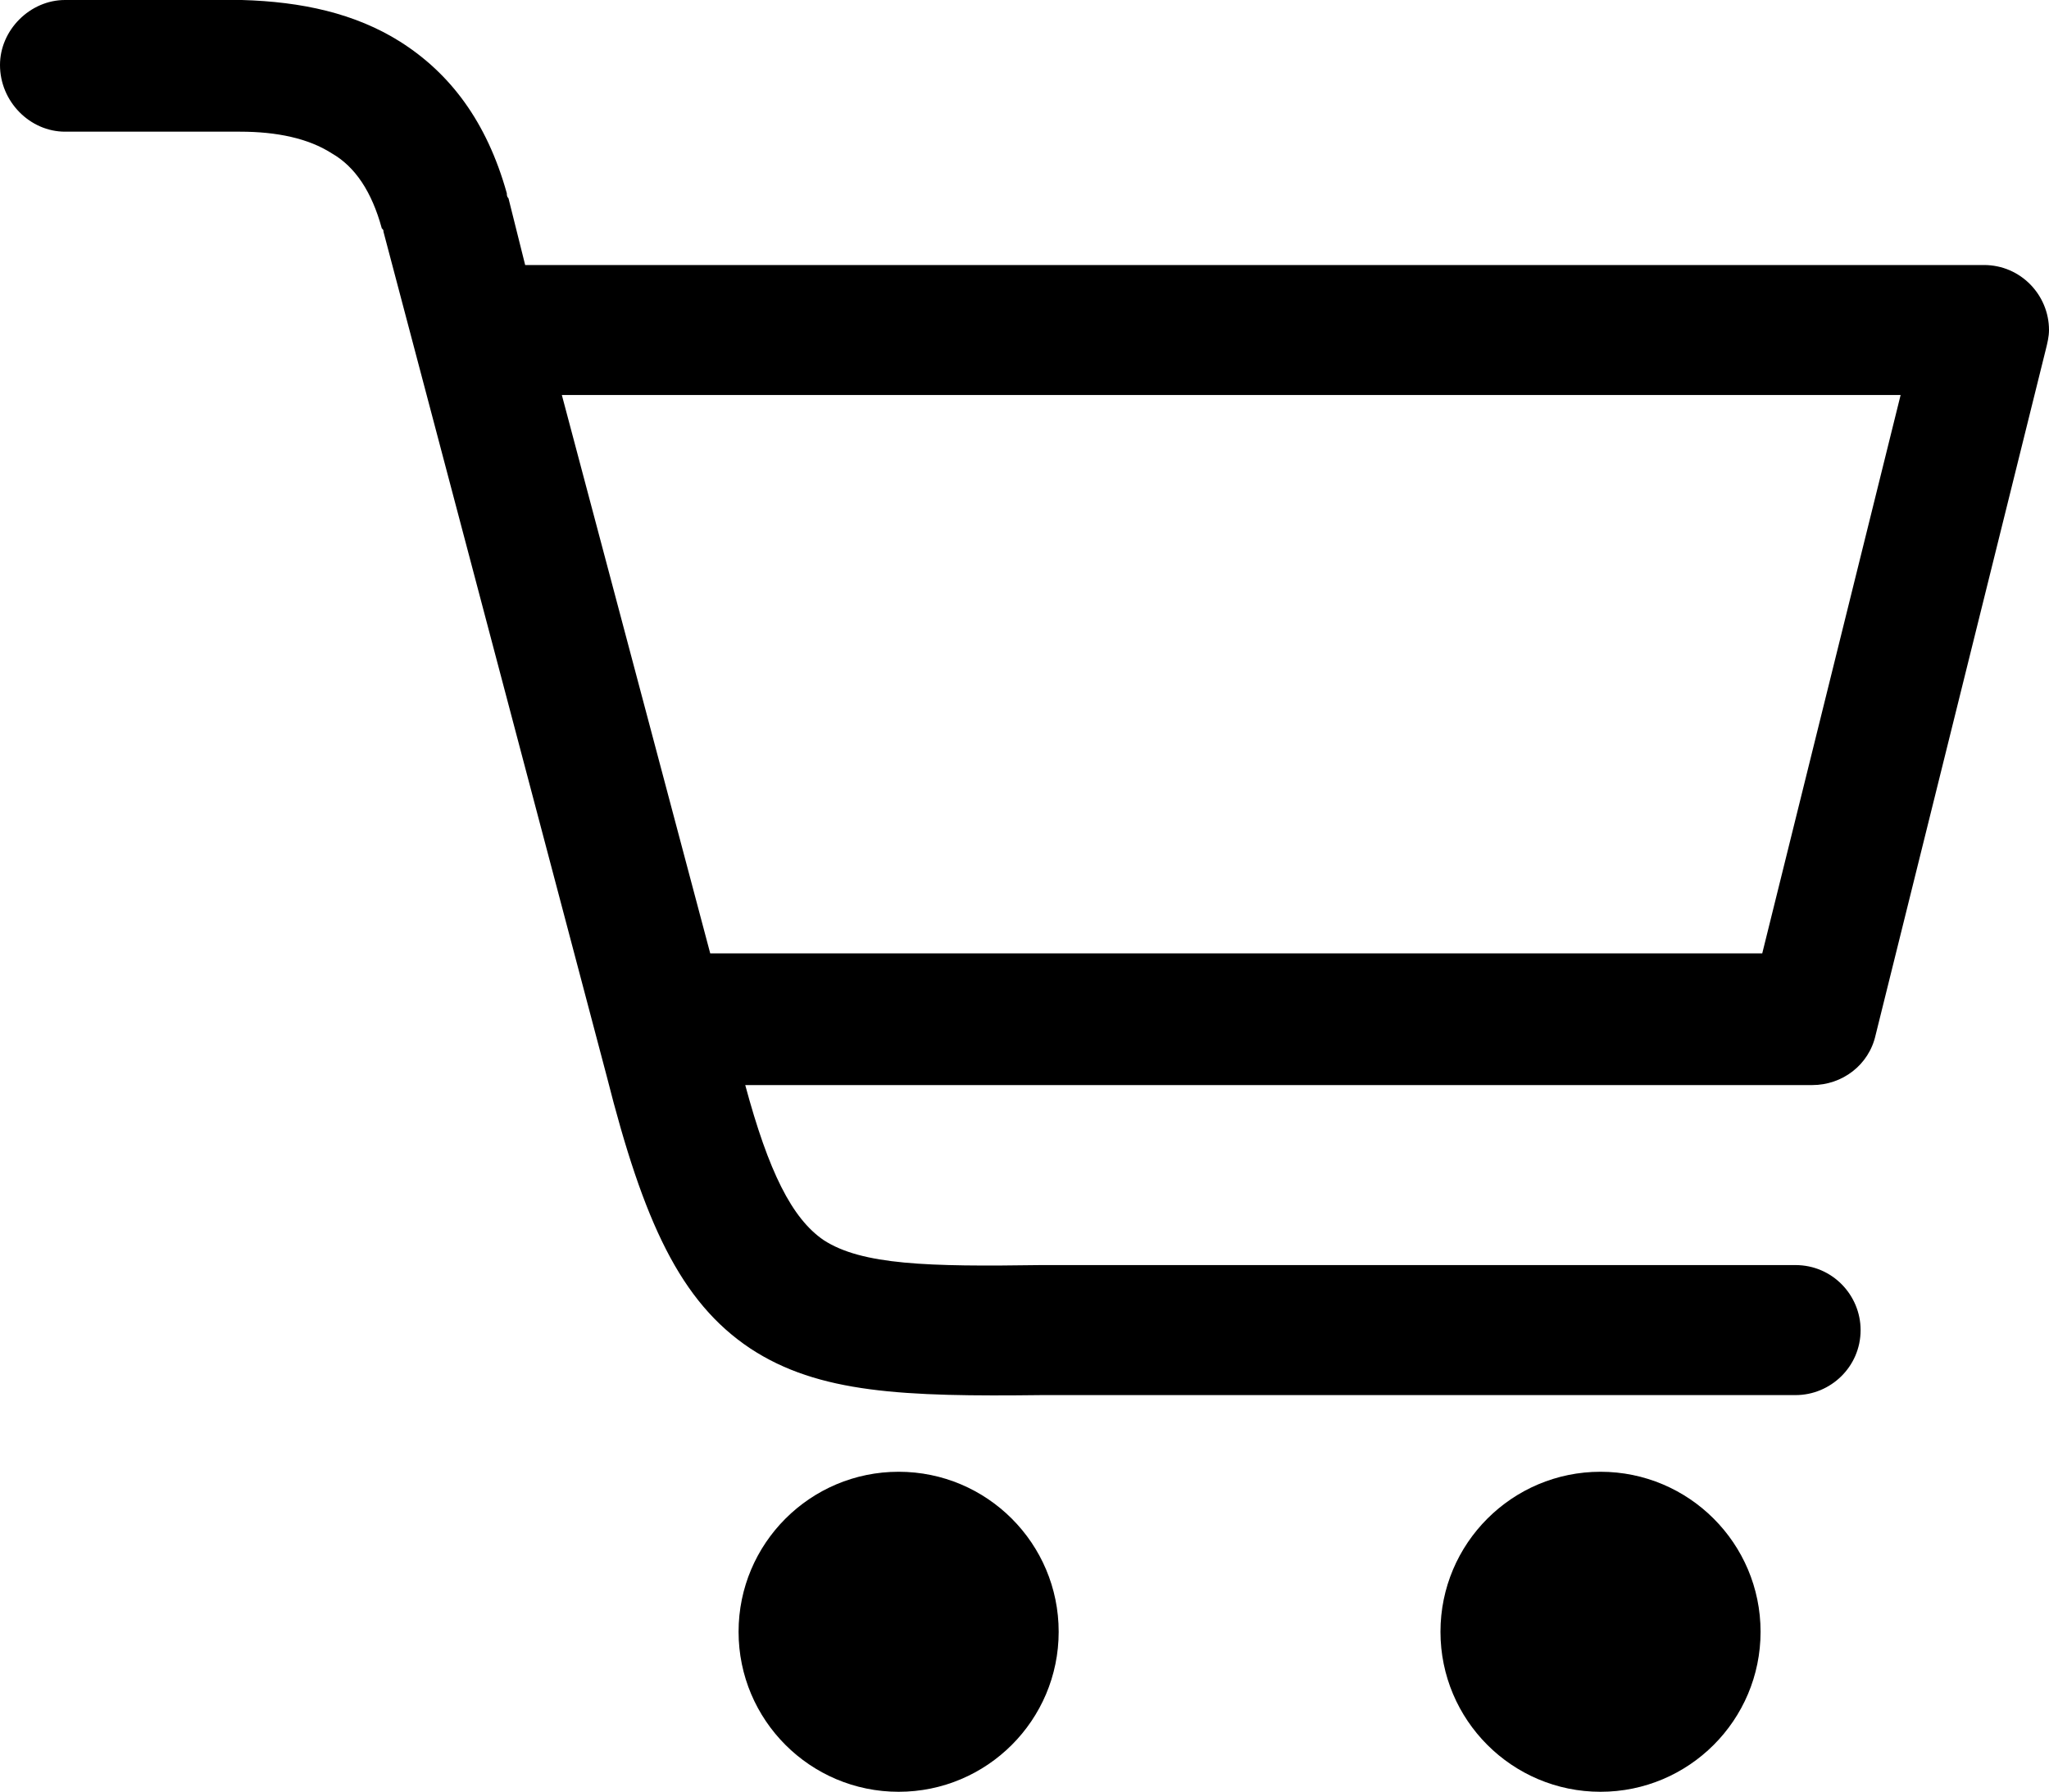
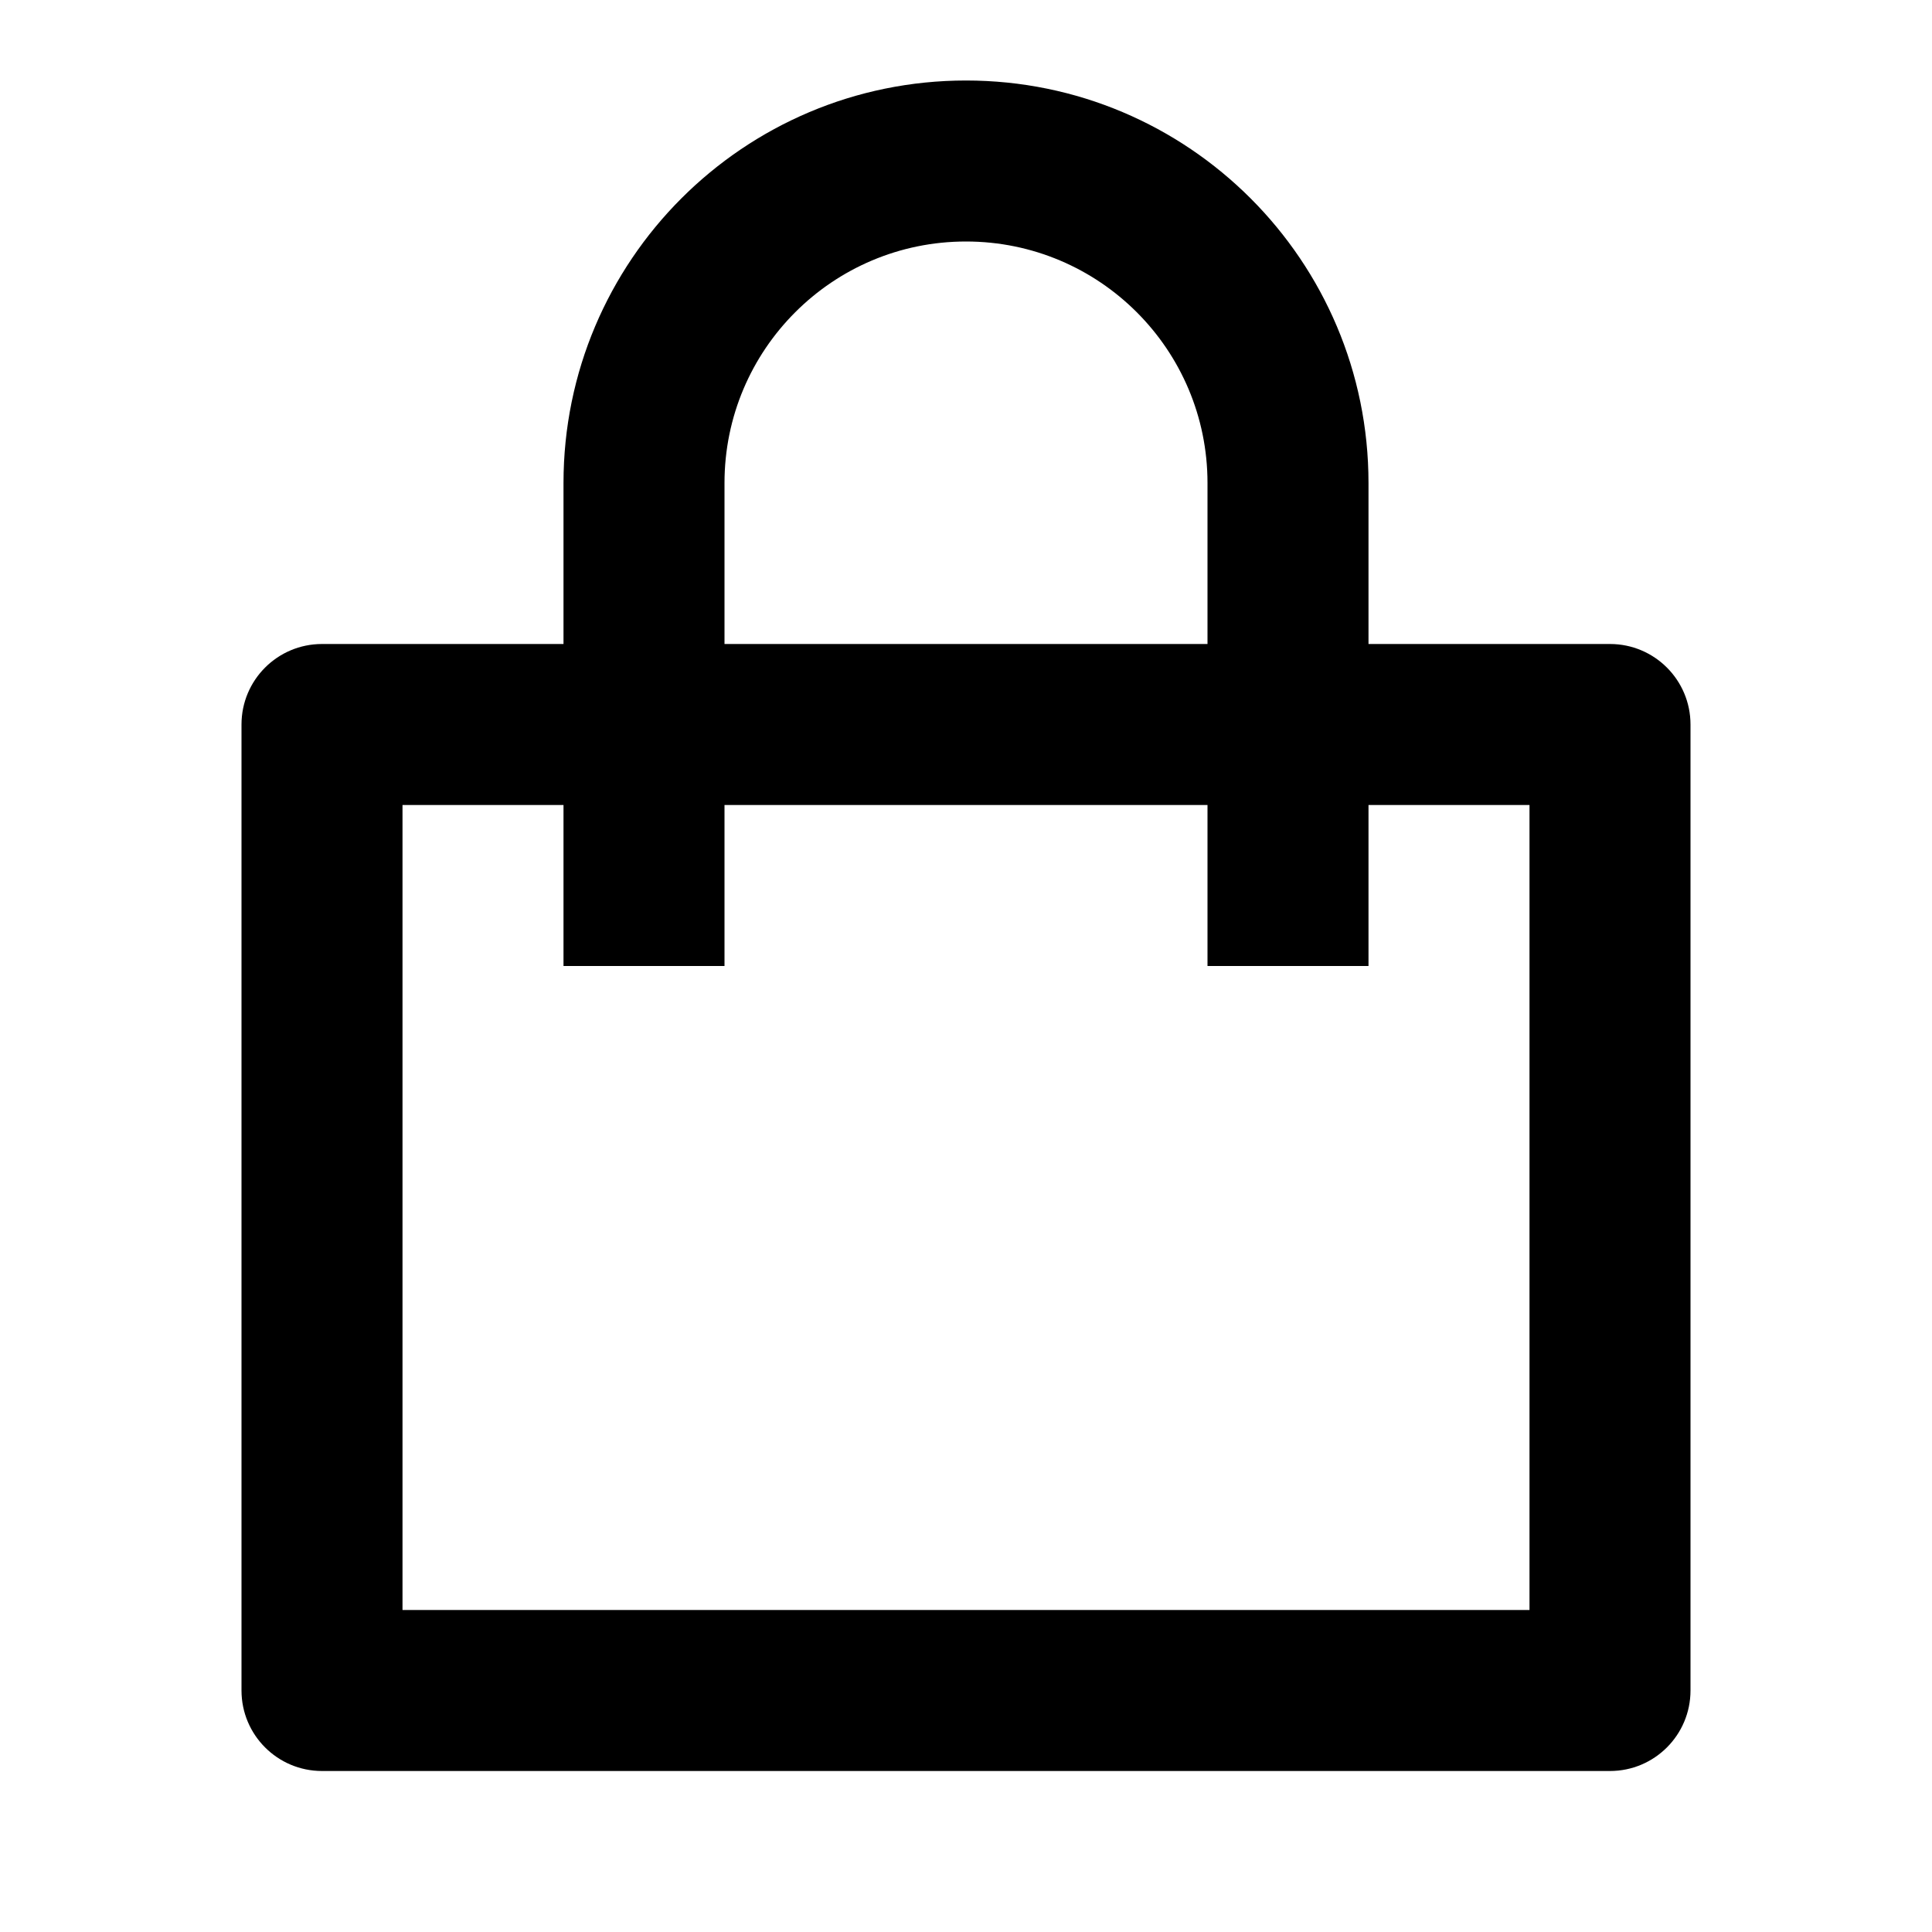
- <svg xmlns="http://www.w3.org/2000/svg" version="1.1" id="Layer_1" x="0px" y="0px" viewBox="0 0 122.9 107.5" style="enable-background:new 0 0 122.9 107.5" xml:space="preserve">
+ <svg xmlns="http://www.w3.org/2000/svg" viewBox="0 0 24 24">
  <g>
-     <path d="M3.9,7.9C1.8,7.9,0,6.1,0,3.9C0,1.8,1.8,0,3.9,0h10.2c0.1,0,0.3,0,0.4,0c3.6,0.1,6.8,0.8,9.5,2.5c3,1.9,5.2,4.8,6.4,9.1 c0,0.1,0,0.2,0.1,0.3l1,4H119c2.2,0,3.9,1.8,3.9,3.9c0,0.4-0.1,0.8-0.2,1.2l-10.2,41.1c-0.4,1.8-2,3-3.8,3v0H44.7 c1.4,5.2,2.8,8,4.7,9.3c2.3,1.5,6.3,1.6,13,1.5h0.1v0h45.2c2.2,0,3.9,1.8,3.9,3.9c0,2.2-1.8,3.9-3.9,3.9H62.5v0 c-8.3,0.1-13.4-0.1-17.5-2.8c-4.2-2.8-6.4-7.6-8.6-16.3l0,0L23,13.9c0-0.1,0-0.1-0.1-0.2c-0.6-2.2-1.6-3.7-3-4.5 c-1.4-0.9-3.3-1.3-5.5-1.3c-0.1,0-0.2,0-0.3,0H3.9L3.9,7.9z M96,88.3c5.3,0,9.6,4.3,9.6,9.6c0,5.3-4.3,9.6-9.6,9.6 c-5.3,0-9.6-4.3-9.6-9.6C86.4,92.6,90.7,88.3,96,88.3L96,88.3z M53.9,88.3c5.3,0,9.6,4.3,9.6,9.6c0,5.3-4.3,9.6-9.6,9.6 c-5.3,0-9.6-4.3-9.6-9.6C44.3,92.6,48.6,88.3,53.9,88.3L53.9,88.3z M33.7,23.7l8.9,33.5h63.1l8.3-33.5H33.7L33.7,23.7z" />
+     <path d="M0 0h24v24H0z" fill="none" />
+     <path d="M7 8V6a5 5 0 1 1 10 0v2h3a1 1 0 0 1 1 1v12a1 1 0 0 1-1 1H4a1 1 0 0 1-1-1V9a1 1 0 0 1 1-1h3zm0 2H5v10h14V10h-2v2h-2v-2H9v2H7v-2zm2-2h6V6a3 3 0 0 0-6 0v2z" />
  </g>
</svg>
